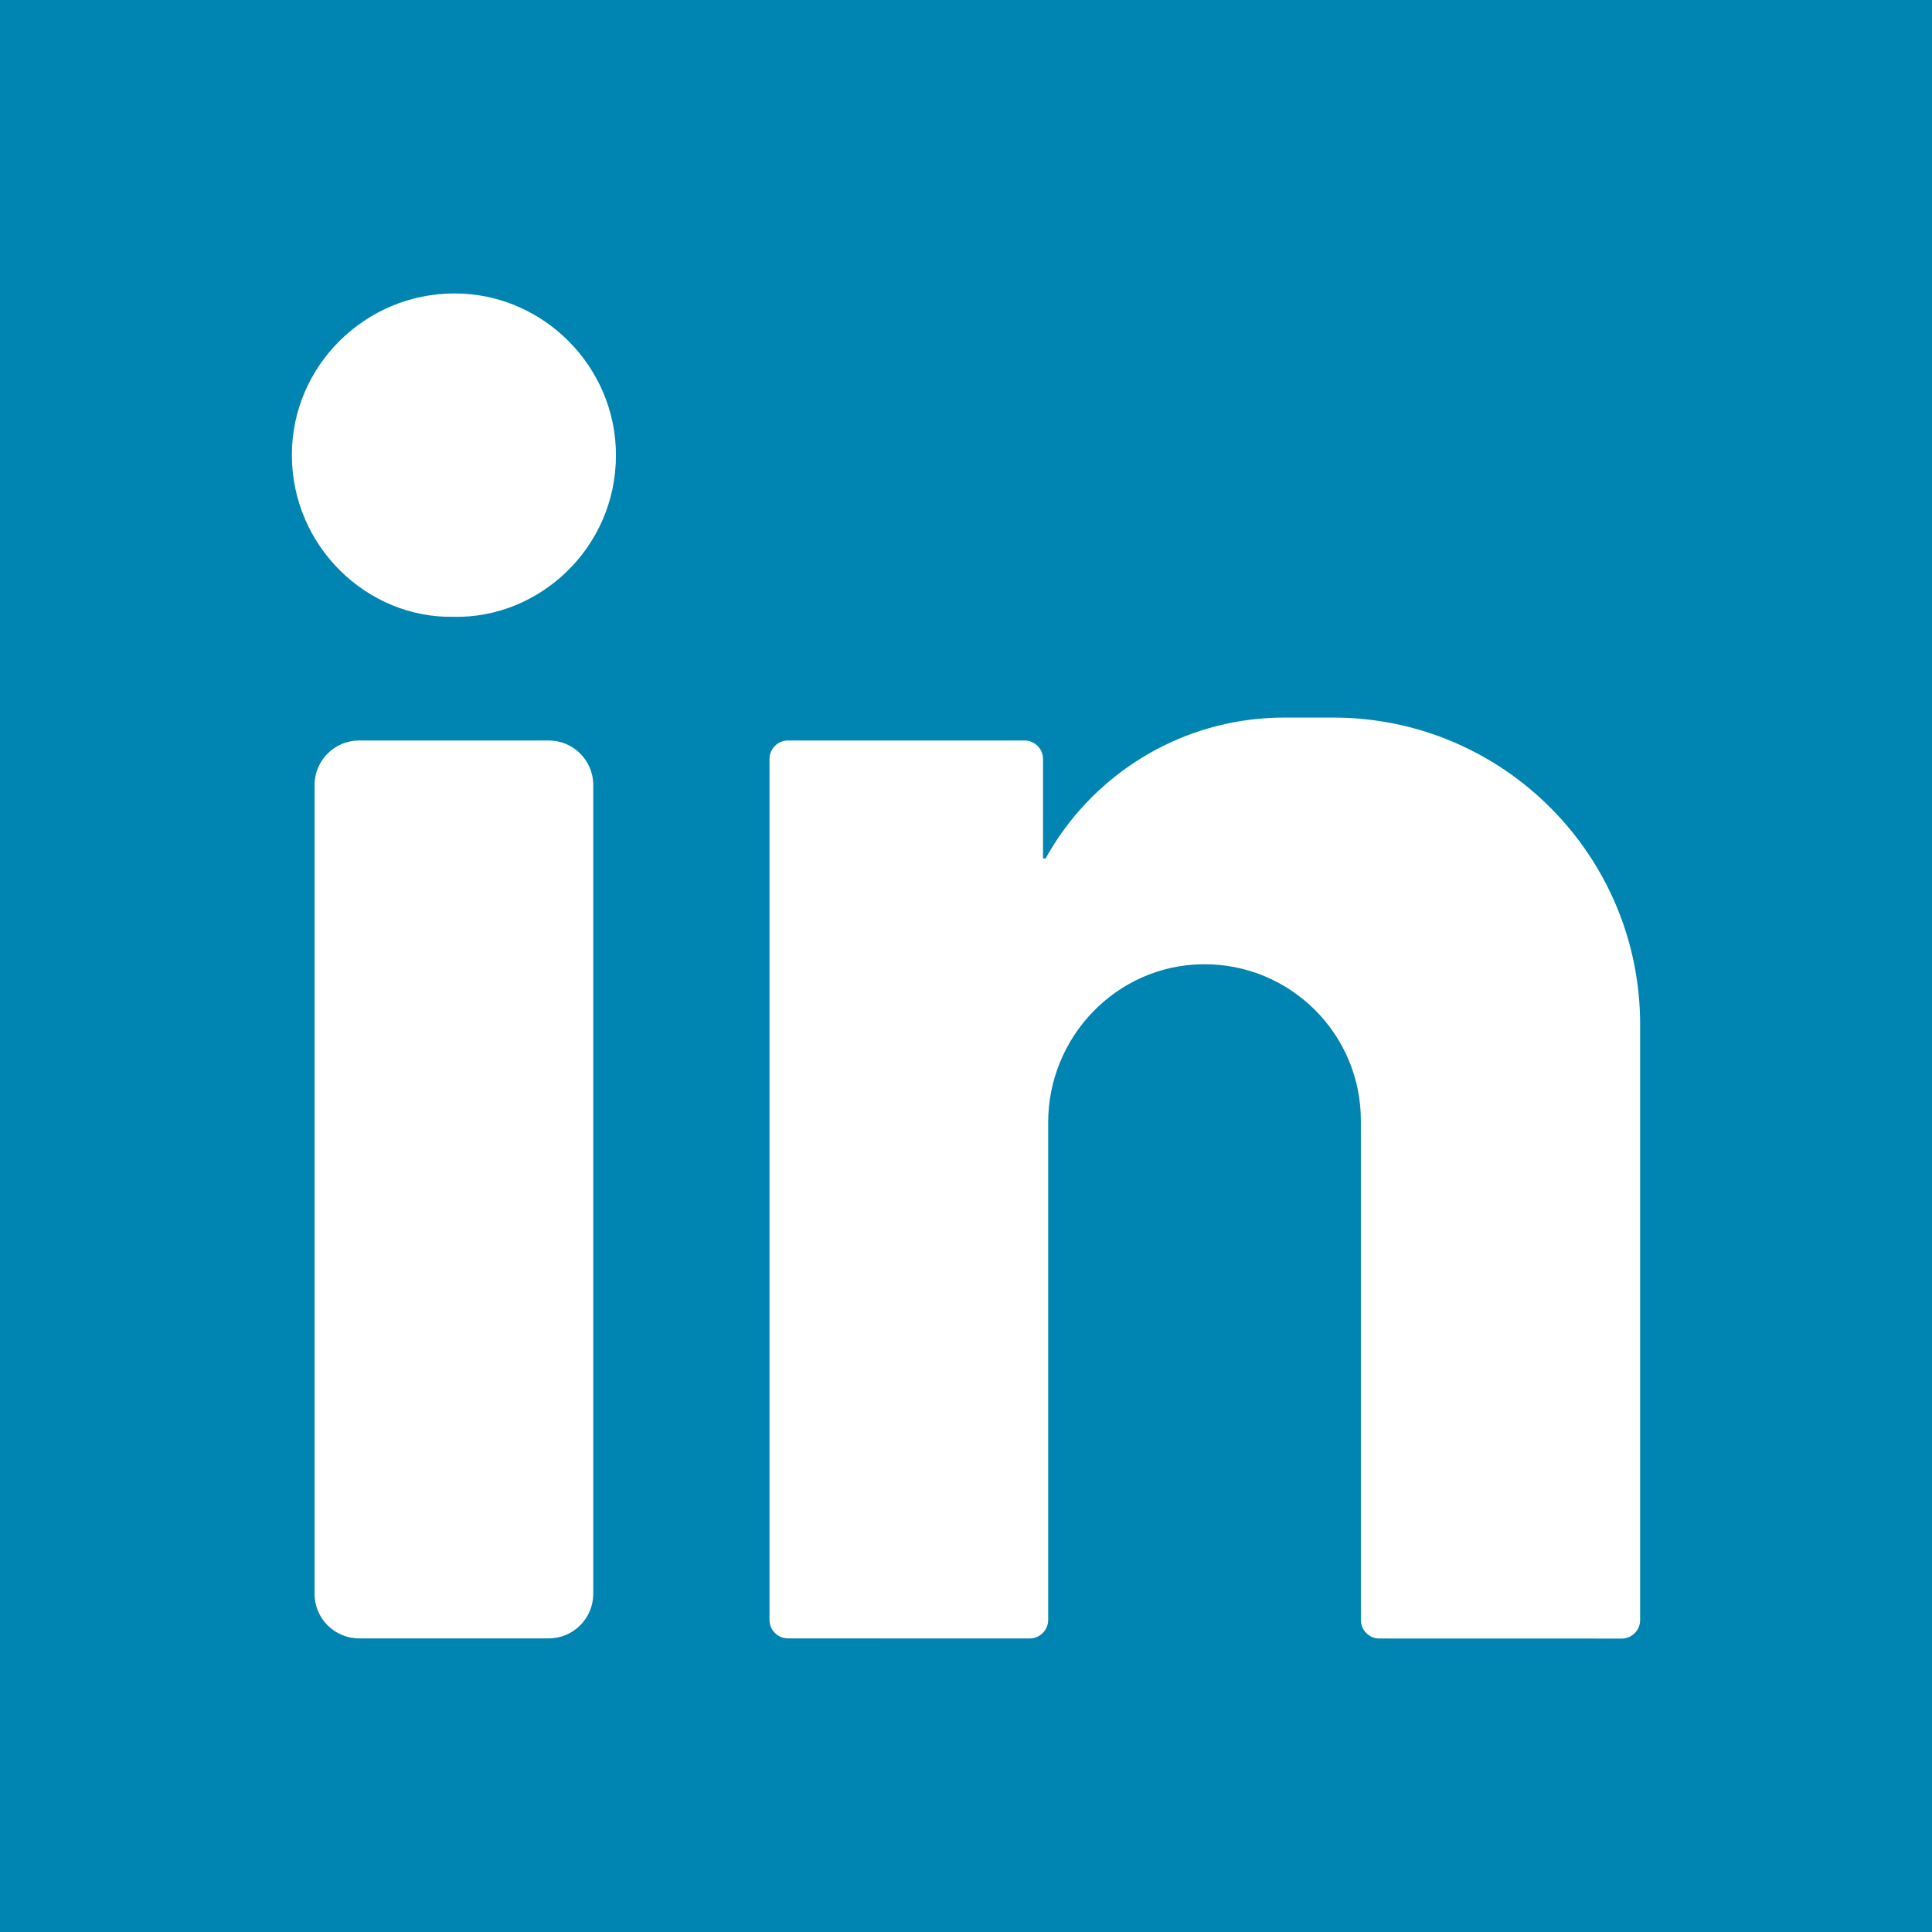
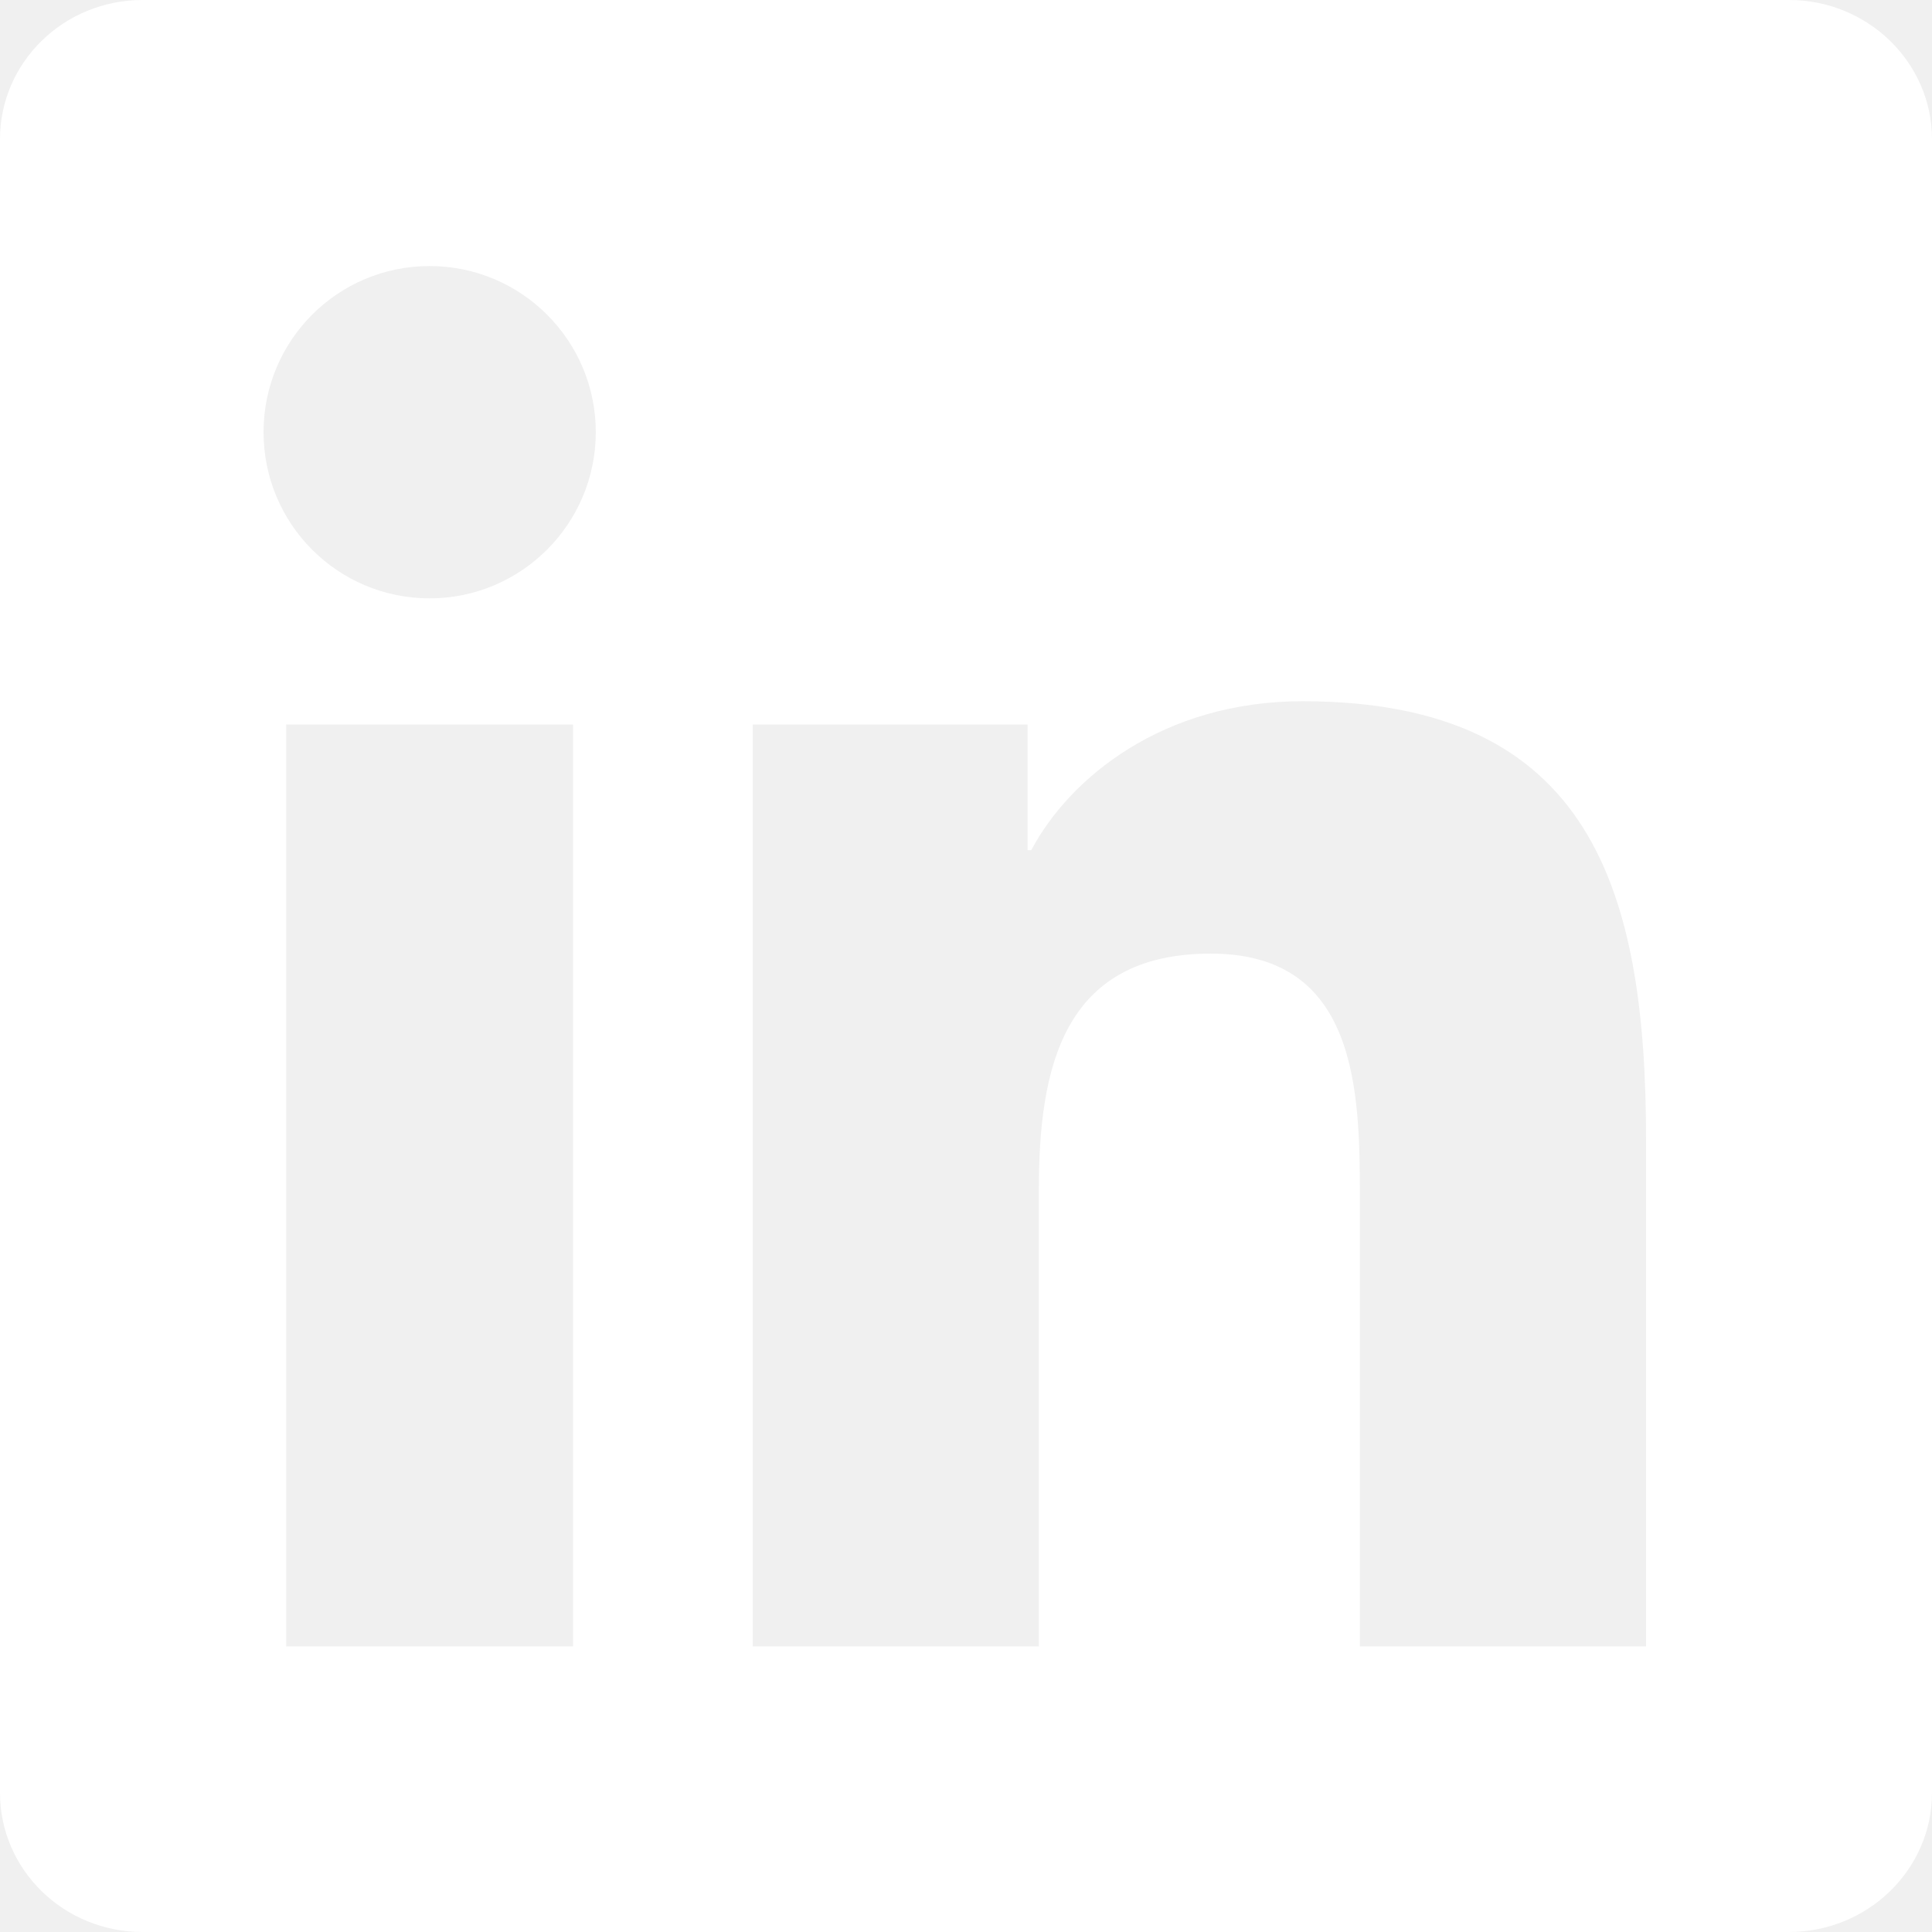
- <svg xmlns="http://www.w3.org/2000/svg" version="1.1" id="Capa_1" viewBox="0 0 455.731 455.731" xml:space="preserve">
-   <g>
-     <rect x="0" y="0" style="fill:#0084B1;" width="455.731" height="455.731" />
-     <g>
-       <path style="fill:#FFFFFF;" d="M107.255,69.215c20.873,0.017,38.088,17.257,38.043,38.234c-0.05,21.965-18.278,38.52-38.3,38.043    c-20.308,0.411-38.155-16.551-38.151-38.188C68.847,86.319,86.129,69.199,107.255,69.215z" />
-       <path style="fill:#FFFFFF;" d="M129.431,386.471H84.71c-5.804,0-10.509-4.705-10.509-10.509V185.18    c0-5.804,4.705-10.509,10.509-10.509h44.721c5.804,0,10.509,4.705,10.509,10.509v190.783    C139.939,381.766,135.235,386.471,129.431,386.471z" />
-       <path style="fill:#FFFFFF;" d="M386.884,241.682c0-39.996-32.423-72.42-72.42-72.42h-11.47c-21.882,0-41.214,10.918-52.842,27.606    c-1.268,1.819-2.442,3.708-3.52,5.658c-0.373-0.056-0.594-0.085-0.599-0.075v-23.418c0-2.409-1.953-4.363-4.363-4.363h-55.795    c-2.409,0-4.363,1.953-4.363,4.363V382.11c0,2.409,1.952,4.362,4.361,4.363l57.011,0.014c2.41,0.001,4.364-1.953,4.364-4.363    V264.801c0-20.28,16.175-37.119,36.454-37.348c10.352-0.117,19.737,4.031,26.501,10.799c6.675,6.671,10.802,15.895,10.802,26.079    v117.808c0,2.409,1.953,4.362,4.361,4.363l57.152,0.014c2.41,0.001,4.364-1.953,4.364-4.363V241.682z" />
-     </g>
-   </g>
+ <svg xmlns="http://www.w3.org/2000/svg" viewBox="0 0 24 24">
+   <path fill="#fff" d="M20.447 20.452h-3.554v-5.569c0-1.328-.027-3.037-1.852-3.037-1.853 0-2.136 1.445-2.136 2.939v5.667H9.351V9h3.414v1.561h.046c.477-.9 1.637-1.85 3.37-1.85 3.601 0 4.267 2.37 4.267 5.455v6.286zM5.337 7.433c-1.144 0-2.063-.926-2.063-2.065 0-1.138.92-2.063 2.063-2.063 1.14 0 2.064.925 2.064 2.063 0 1.139-.925 2.065-2.064 2.065zm1.782 13.019H3.555V9h3.564v11.452zM22.225 0H1.771C.792 0 0 .774 0 1.729v20.542C0 23.227.792 24 1.771 24h20.451C23.2 24 24 23.227 24 22.271V1.729C24 .774 23.2 0 22.225 0z" />
</svg>
